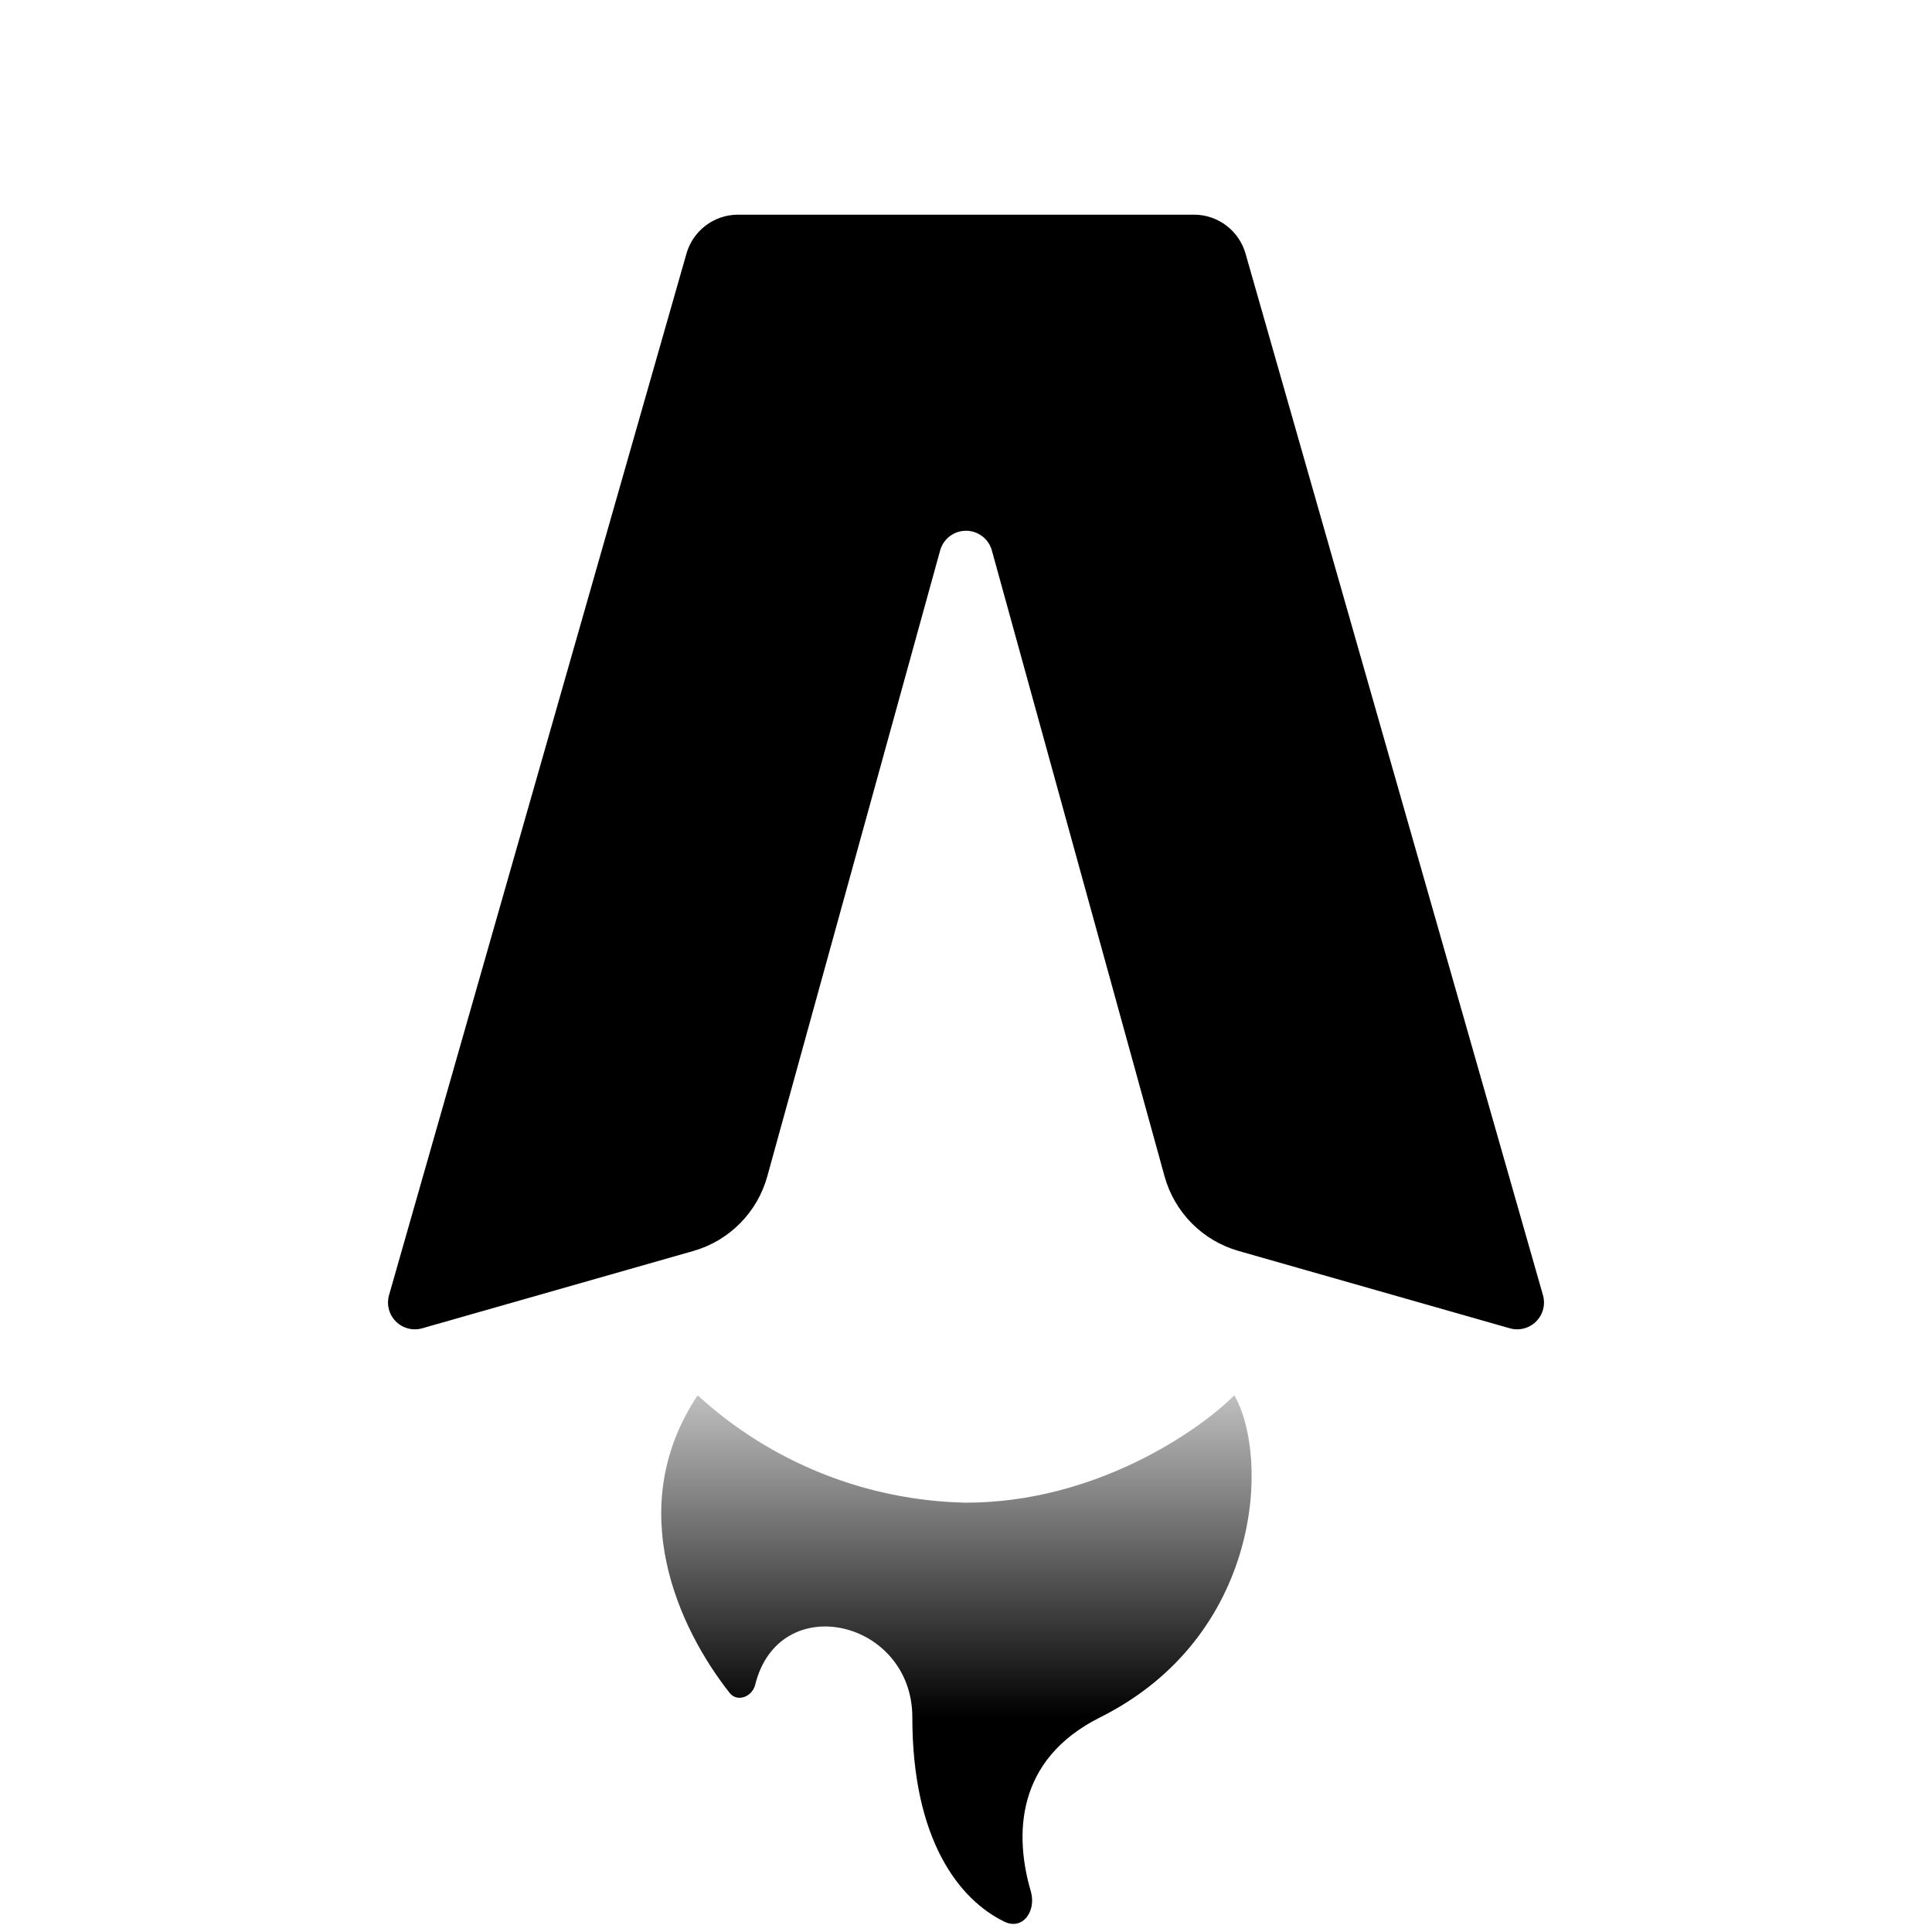
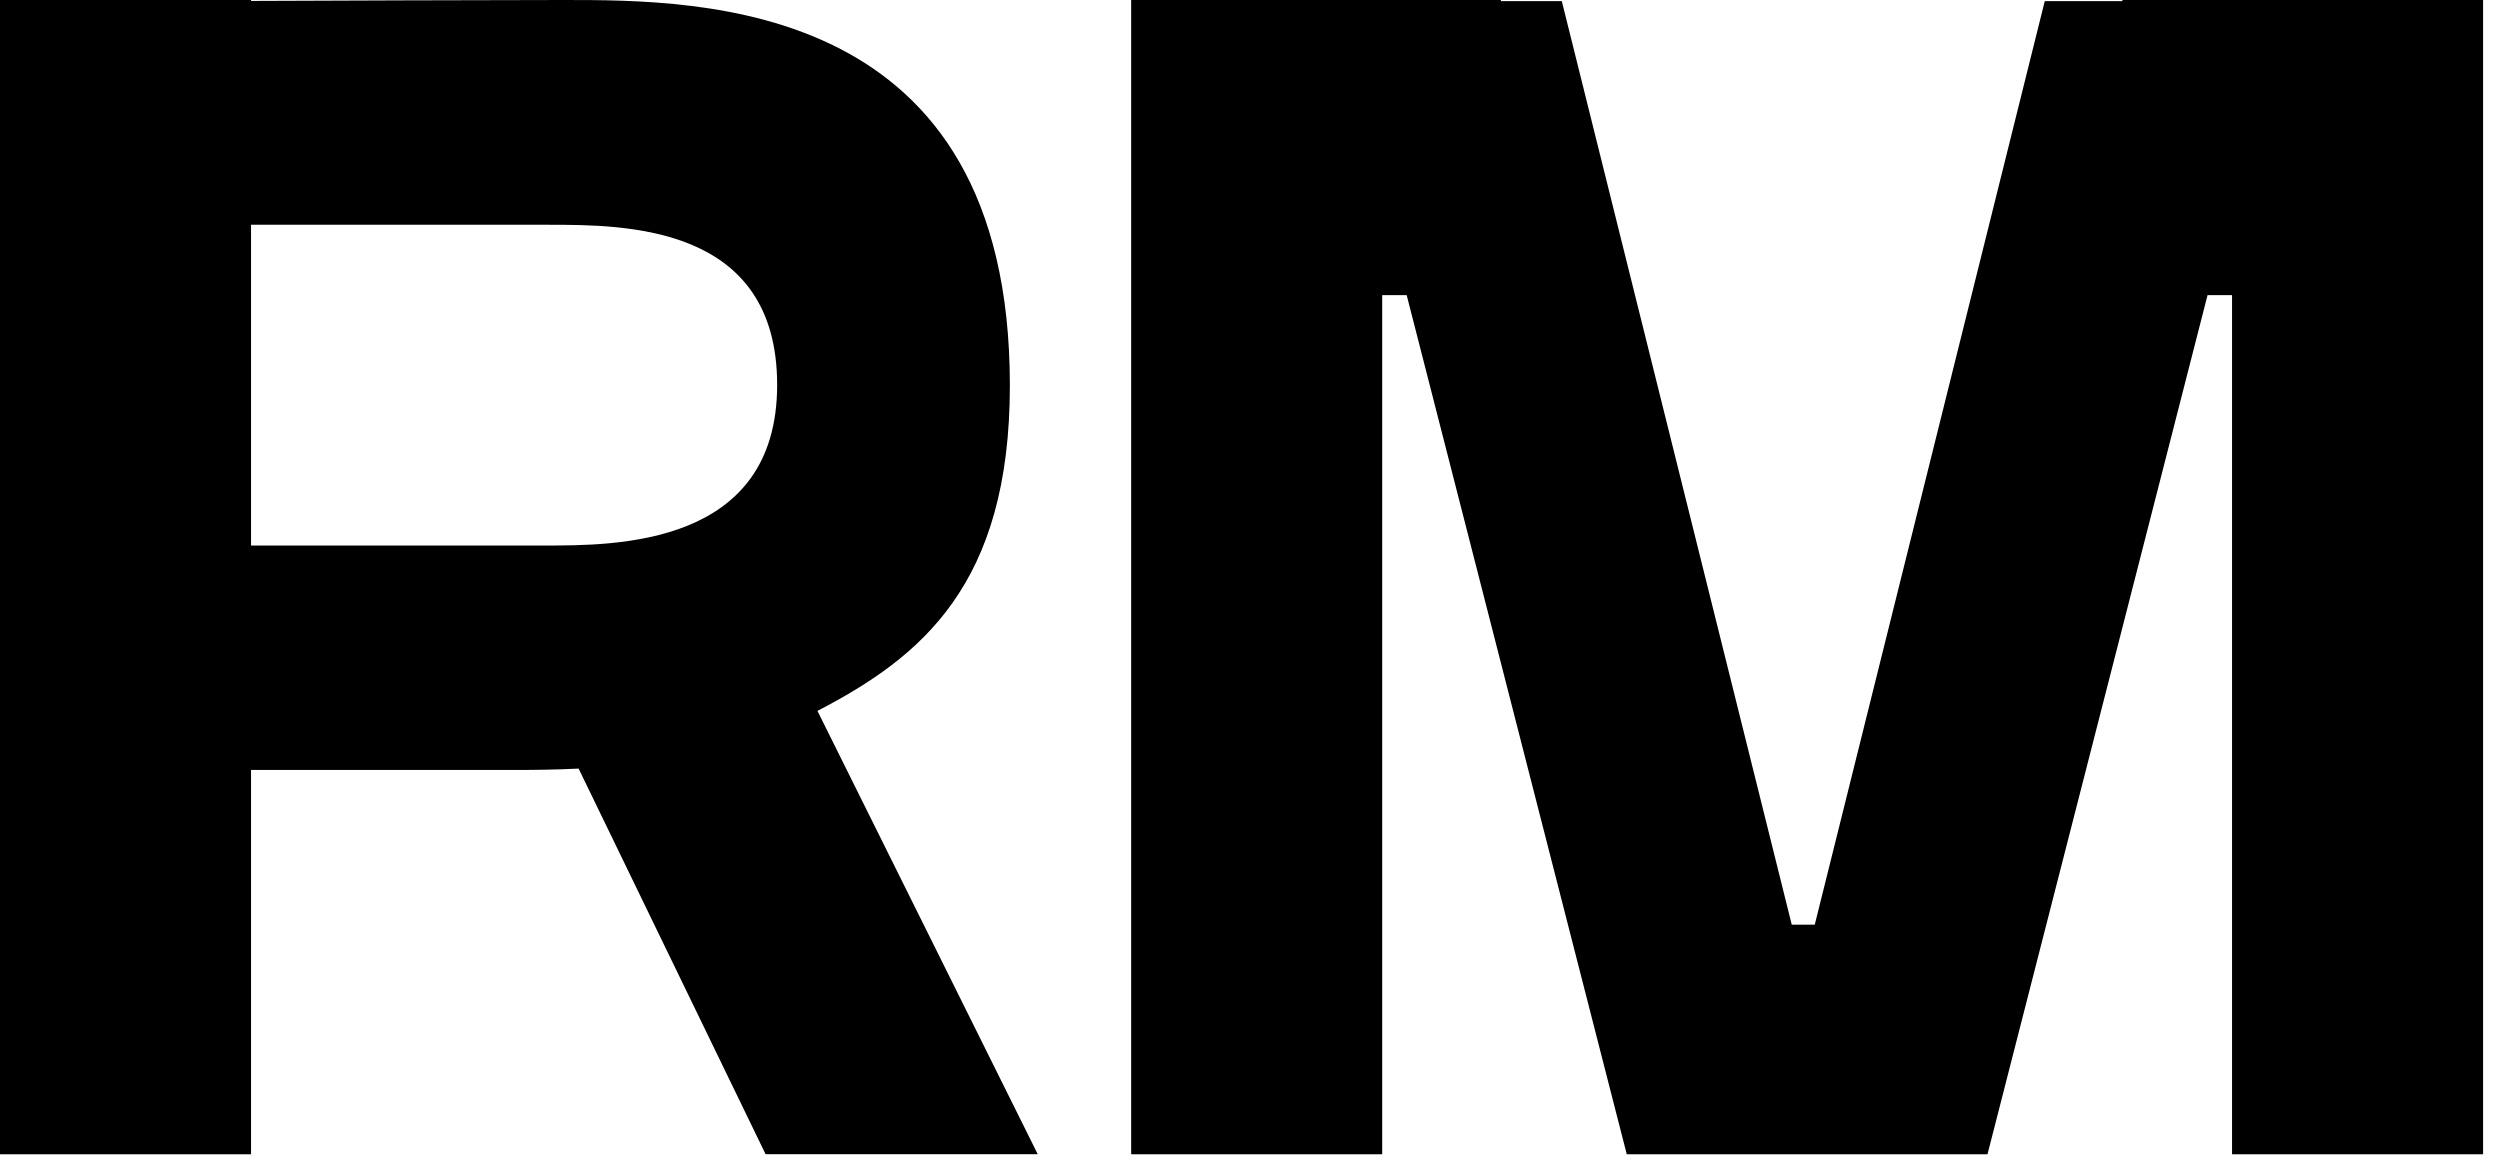
- <svg xmlns="http://www.w3.org/2000/svg" fill="none" viewBox="0 0 36 36">
-   <path fill="#000" d="M22.25 4h-8.5a1 1 0 0 0-.96.73l-5.54 19.4a.5.5 0 0 0 .62.62l5.05-1.44a2 2 0 0 0 1.38-1.4l3.22-11.66a.5.5 0 0 1 .96 0l3.22 11.67a2 2 0 0 0 1.38 1.39l5.05 1.44a.5.5 0 0 0 .62-.62l-5.54-19.4a1 1 0 0 0-.96-.73Z" />
-   <path fill="url(#gradient)" d="M18 28a7.63 7.63 0 0 1-5-2c-1.4 2.1-.35 4.35.6 5.55.14.17.41.07.47-.15.44-1.8 2.93-1.22 2.93.6 0 2.28.87 3.4 1.72 3.81.34.16.59-.2.49-.56-.31-1.05-.29-2.46 1.29-3.25 3-1.5 3.17-4.83 2.5-6-.67.67-2.6 2-5 2Z" />
-   <defs>
-     <linearGradient id="gradient" x1="16" x2="16" y1="32" y2="24" gradientUnits="userSpaceOnUse">
-       <stop stop-color="#000" />
-       <stop offset="1" stop-color="#000" stop-opacity="0" />
-     </linearGradient>
-   </defs>
-   <style>
-     @media (prefers-color-scheme:dark){:root{filter:invert(100%)}}
-   </style>
+ <svg xmlns="http://www.w3.org/2000/svg" width="94px" height="44px" viewBox="0 0 94 44" version="1.1">
+   <g id="Page-1" stroke="none" stroke-width="1" fill="none" fill-rule="evenodd">
+     <g id="RM" transform="translate(0, 0)" fill="#000000" fill-rule="nonzero">
+       <path d="M37.971,14.493 C37.971,-0.018 26.39,4.61852778e-14 21.174,4.61852778e-14 C18.601,4.61852778e-14 11.743,0.025 9.439,0.035 L9.439,4.61852778e-14 L0,4.61852778e-14 L0,43.4 L9.439,43.4 L9.439,28.95 C11.397,28.95 17.843,28.95 19.429,28.95 C20.016,28.95 20.826,28.944 21.756,28.899 L28.786,43.398 L39.019,43.398 L30.736,26.73 C34.644,24.702 37.971,21.988 37.971,14.493 L37.971,14.493 Z M20.446,20.512 C19.624,20.512 11.487,20.512 9.439,20.512 L9.439,8.451 C11.916,8.451 18.872,8.451 20.592,8.451 C23.53,8.451 29.221,8.451 29.221,14.474 C29.219,20.547 23.136,20.512 20.446,20.512 L20.446,20.512 Z" id="Shape" />
+       <polygon id="Path" points="79.802 5.94781113e-08 79.802 0.043 76.883 0.043 68.235 34.767 67.37 34.767 58.724 0.043 56.434 0.043 56.434 5.94781113e-08 42.532 5.94781113e-08 42.532 43.4 51.971 43.4 51.971 11.096 52.891 11.096 61.166 43.4 74.73 43.4 83.004 11.096 83.925 11.096 83.925 43.4 93.364 43.4 93.364 5.94781113e-08" />
+     </g>
+   </g>
</svg>
